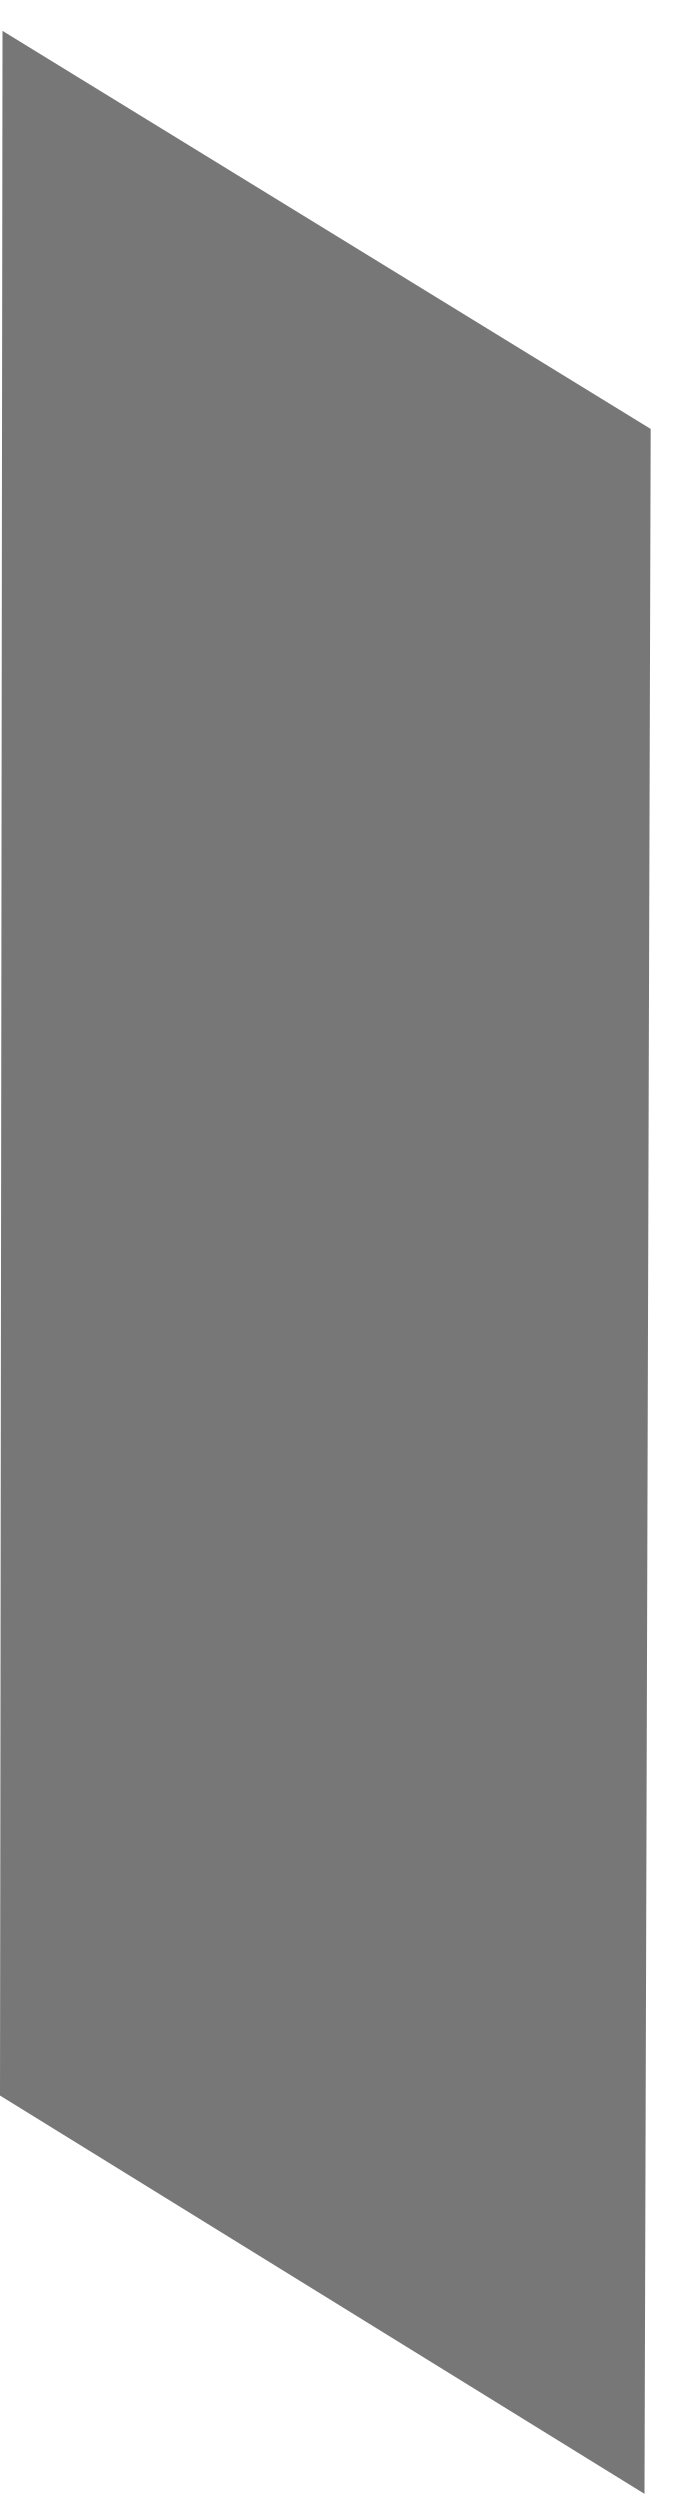
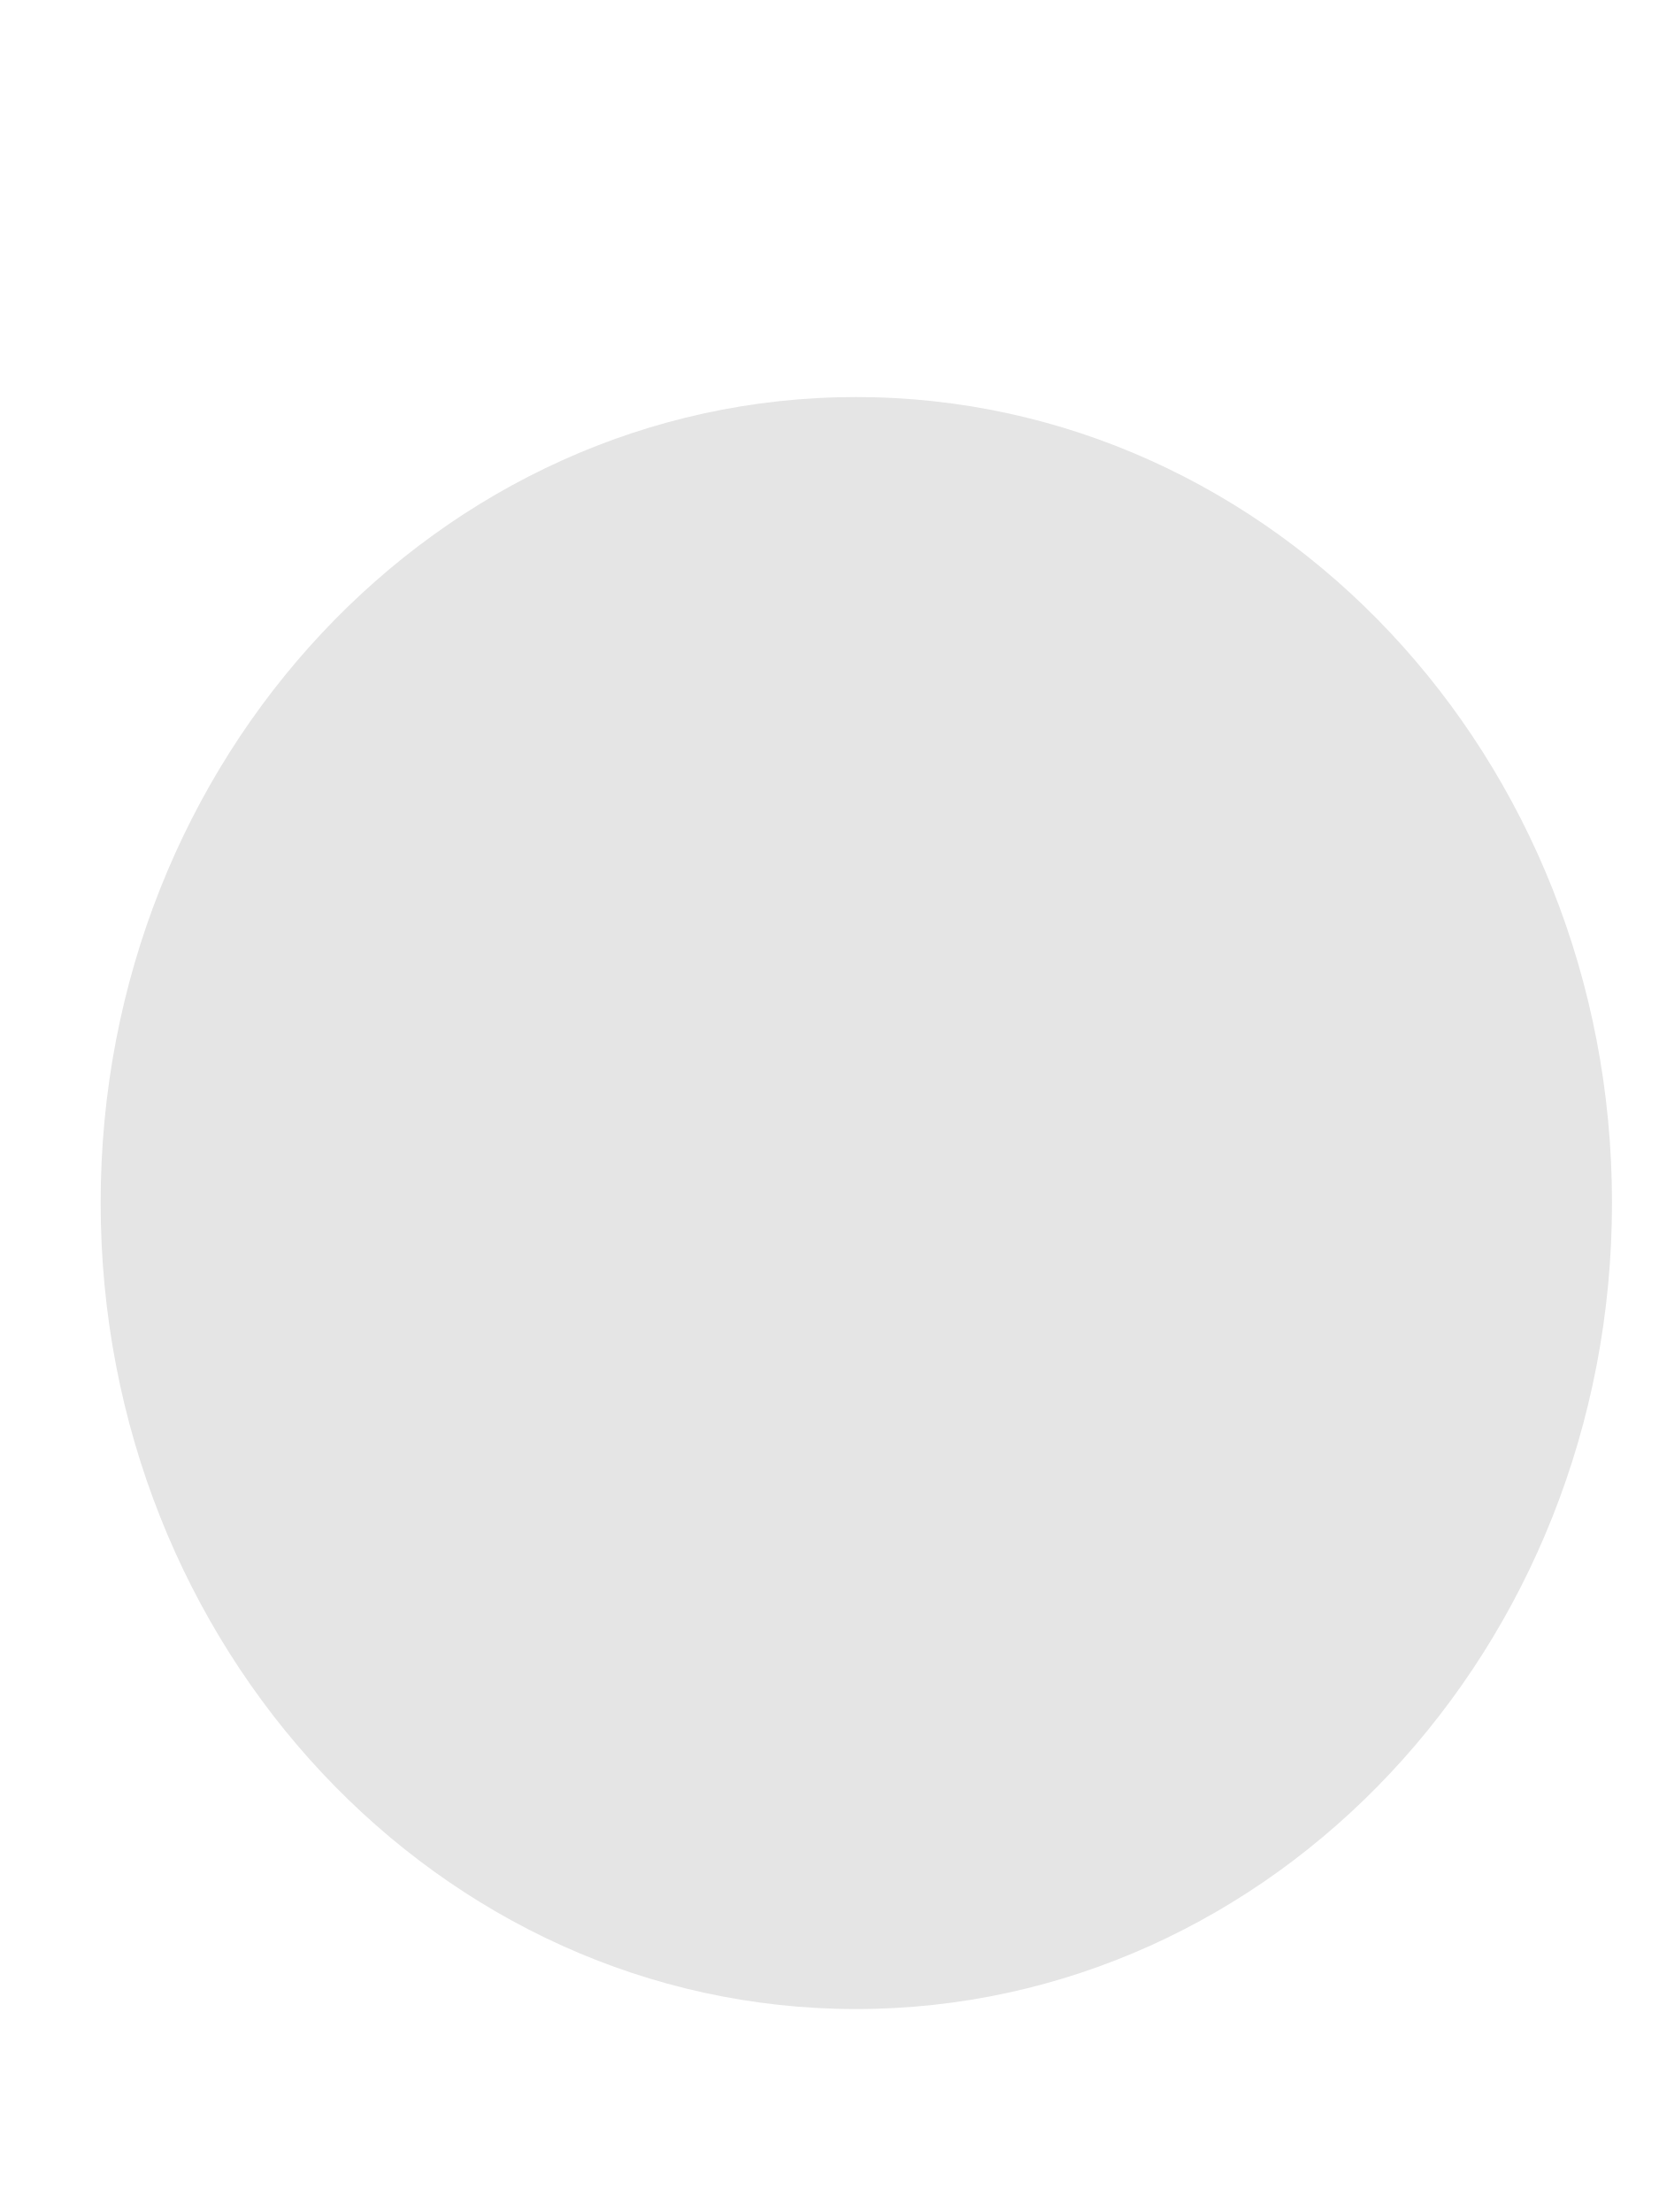
- <svg xmlns="http://www.w3.org/2000/svg" version="1.1" width="11px" height="40px">
-   <g transform="matrix(1 0 0 1 -350 -705 )">
-     <path d="M 10.411 6.863  L 10.312 39.902  L 0 33.529  L 0.04 0.494  L 10.411 6.863  Z " fill-rule="nonzero" fill="#777777" stroke="none" transform="matrix(1 0 0 1 350 705 )" />
+ <svg xmlns="http://www.w3.org/2000/svg" version="1.1" width="3px" height="4px">
+   <g transform="matrix(1 0 0 1 -62 -667 )">
+     <path d="M 0.182 2.175  C 0.182 2.98  0.794 3.633  1.548 3.633  C 2.303 3.633  2.915 2.98  2.915 2.175  C 2.915 1.37  2.303 0.718  1.548 0.718  C 0.794 0.718  0.182 1.37  0.182 2.175  Z " fill-rule="nonzero" fill="#e5e5e5" stroke="none" transform="matrix(1 0 0 1 62 667 )" />
  </g>
</svg>
